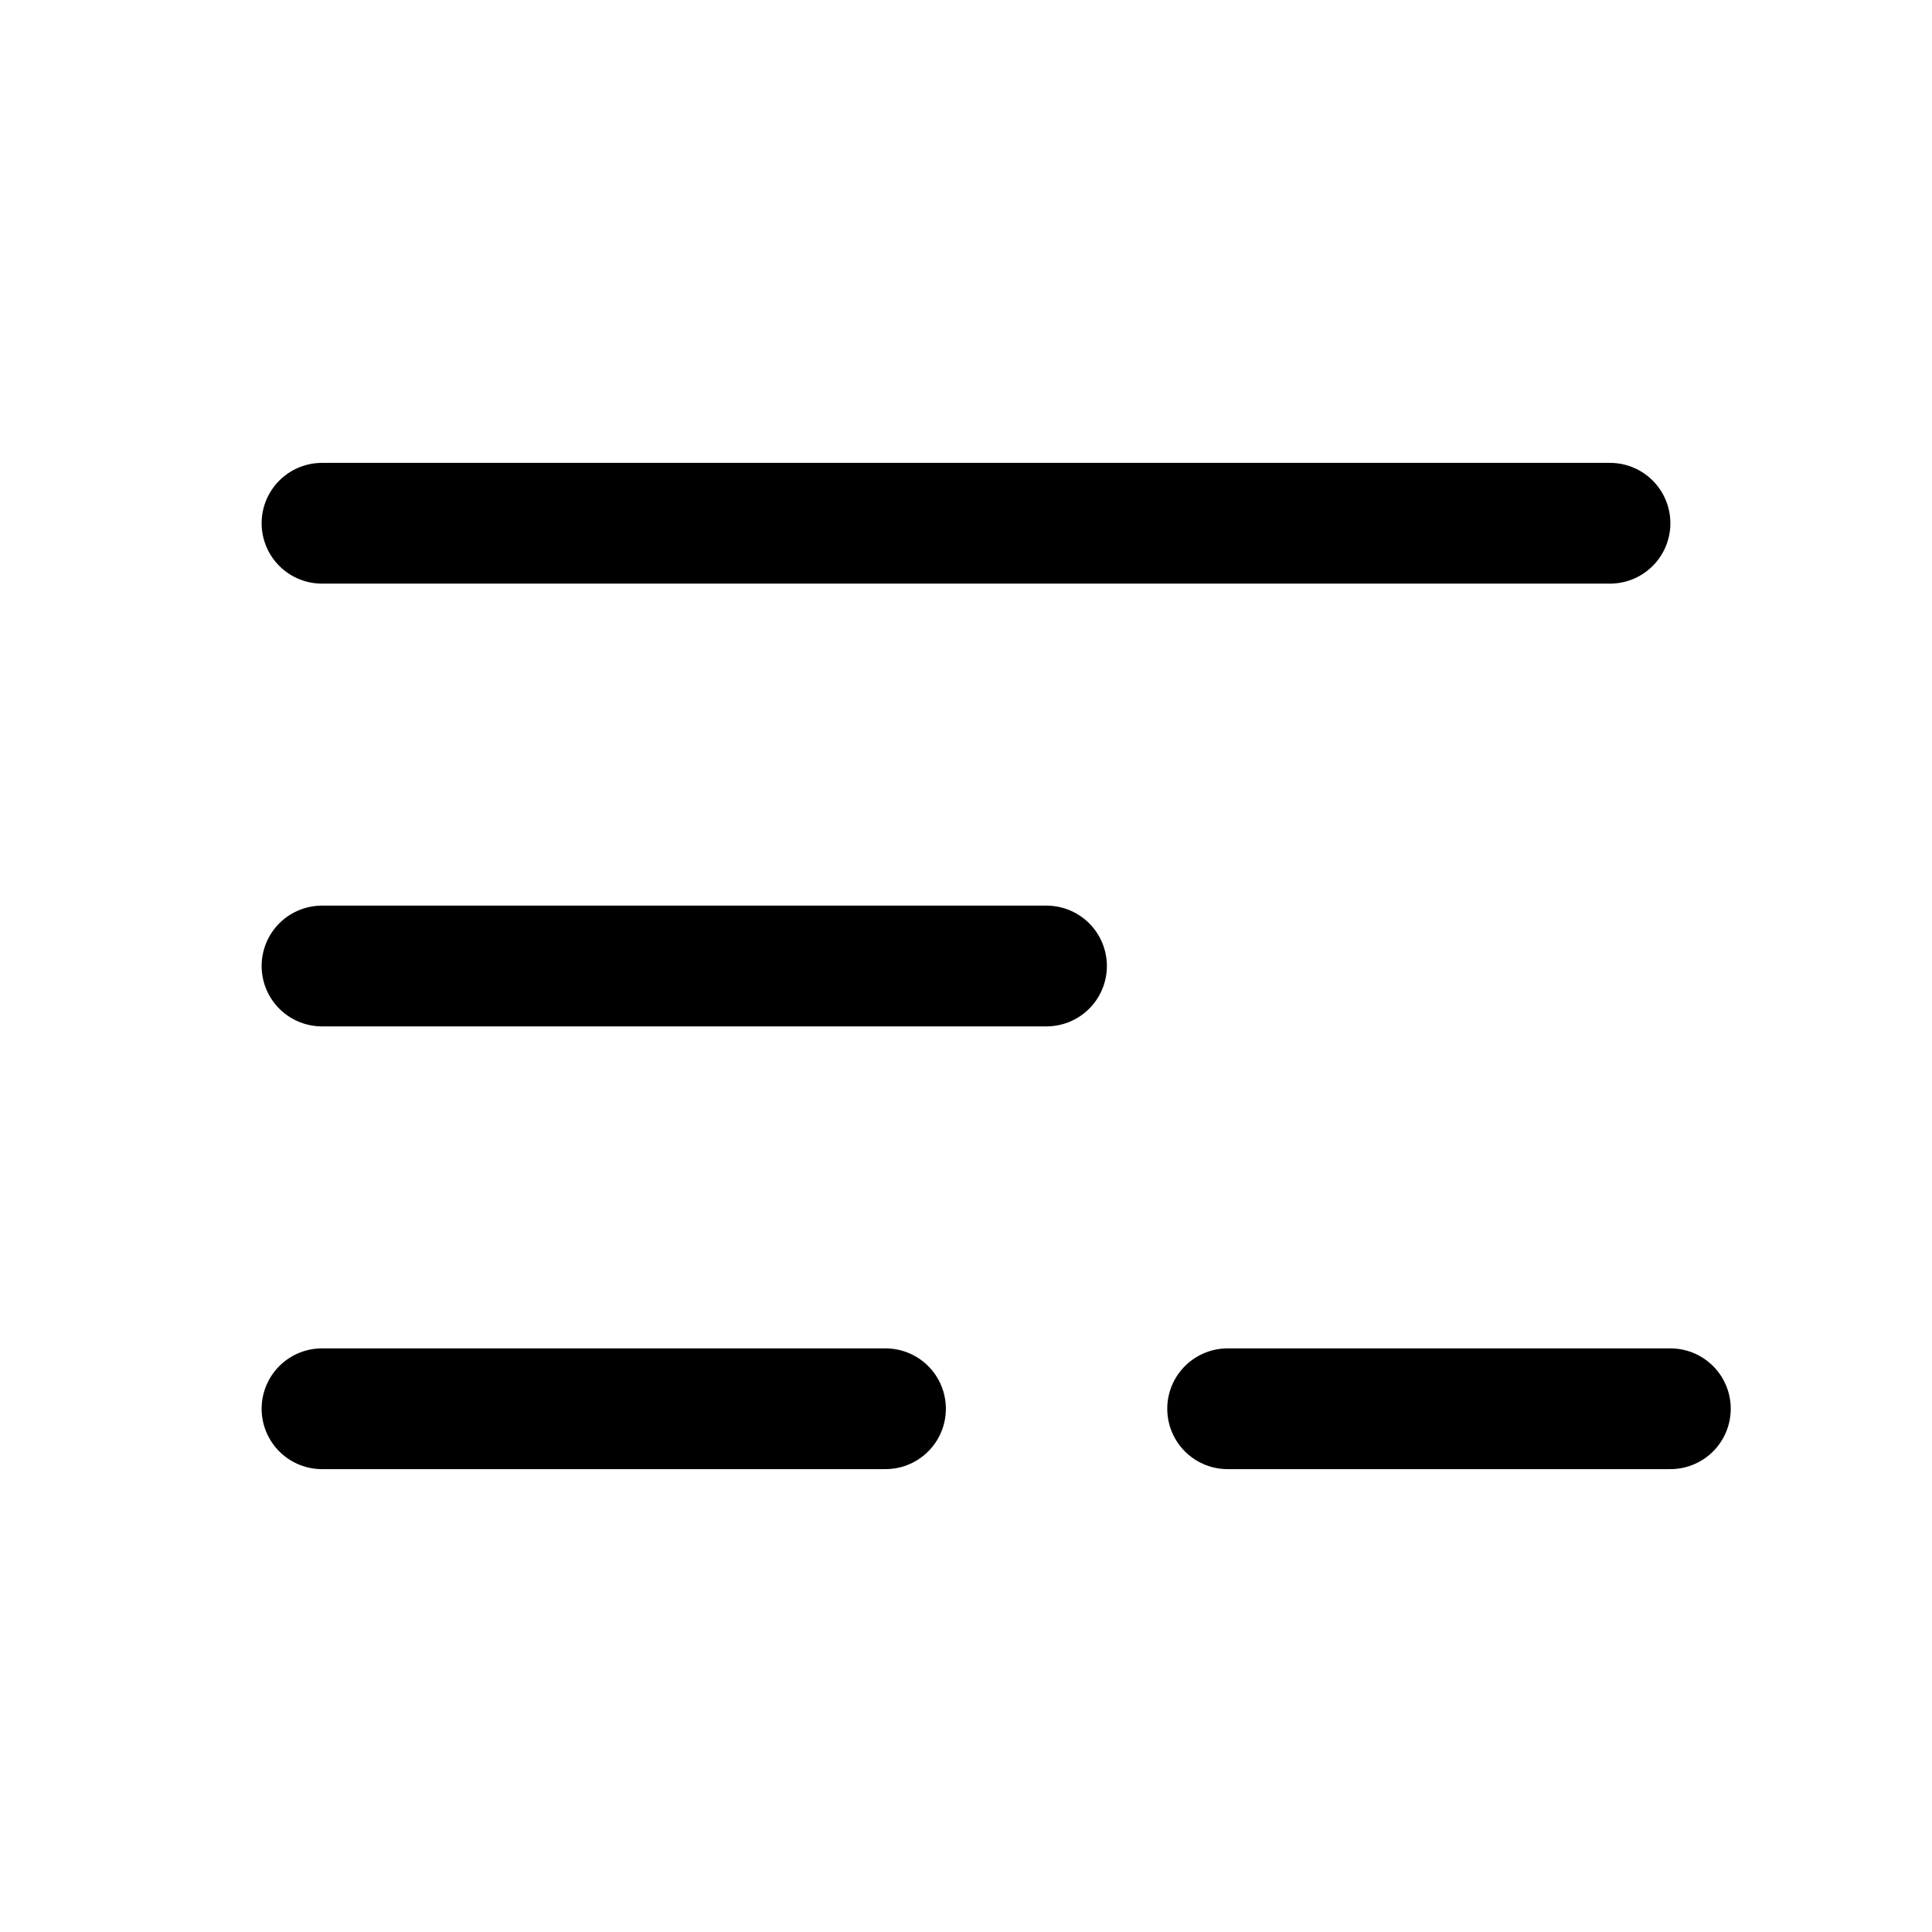
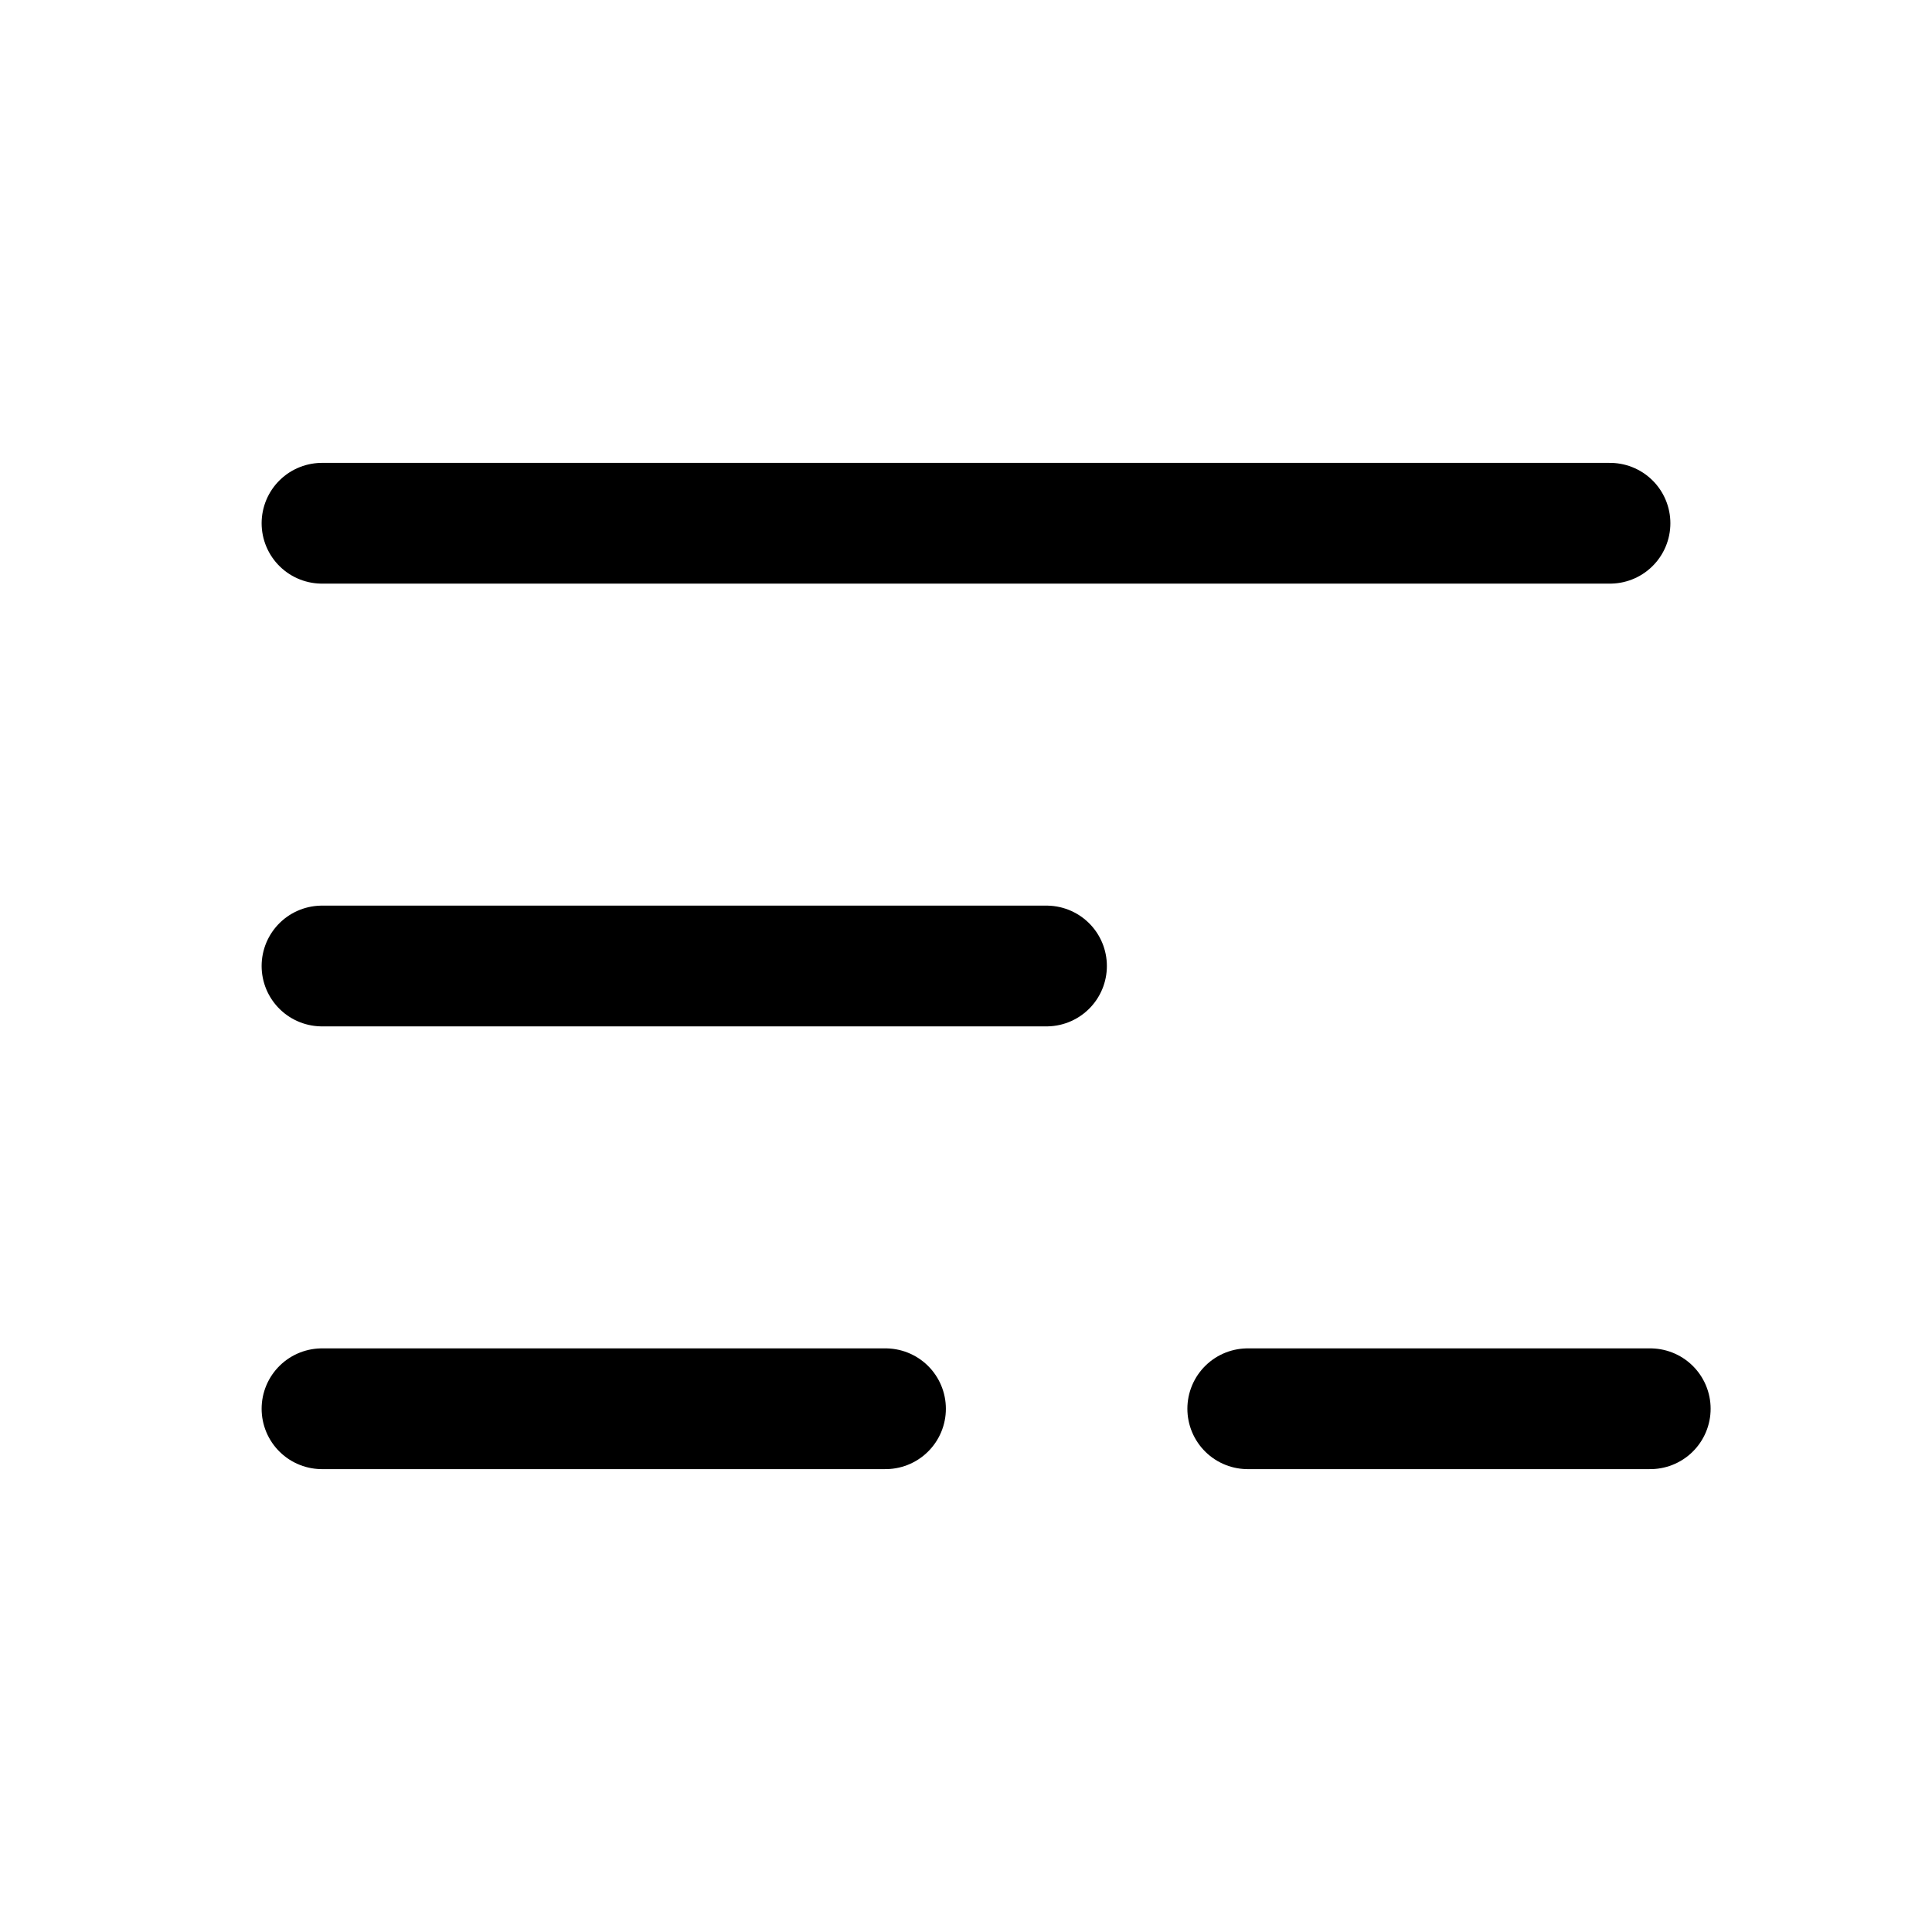
<svg xmlns="http://www.w3.org/2000/svg" viewBox="0 0 24 24" fill="none" stroke="currentColor" stroke-width="1.5" stroke-linecap="round" stroke-linejoin="round">
  <path d="M4 6.5h16" />
  <path d="M4 12h9" />
  <path d="M4 17.5h7" />
-   <path d="M15.25 17.5h5.5" />
+   <path d="M15.5 17.5h5" />
</svg>
